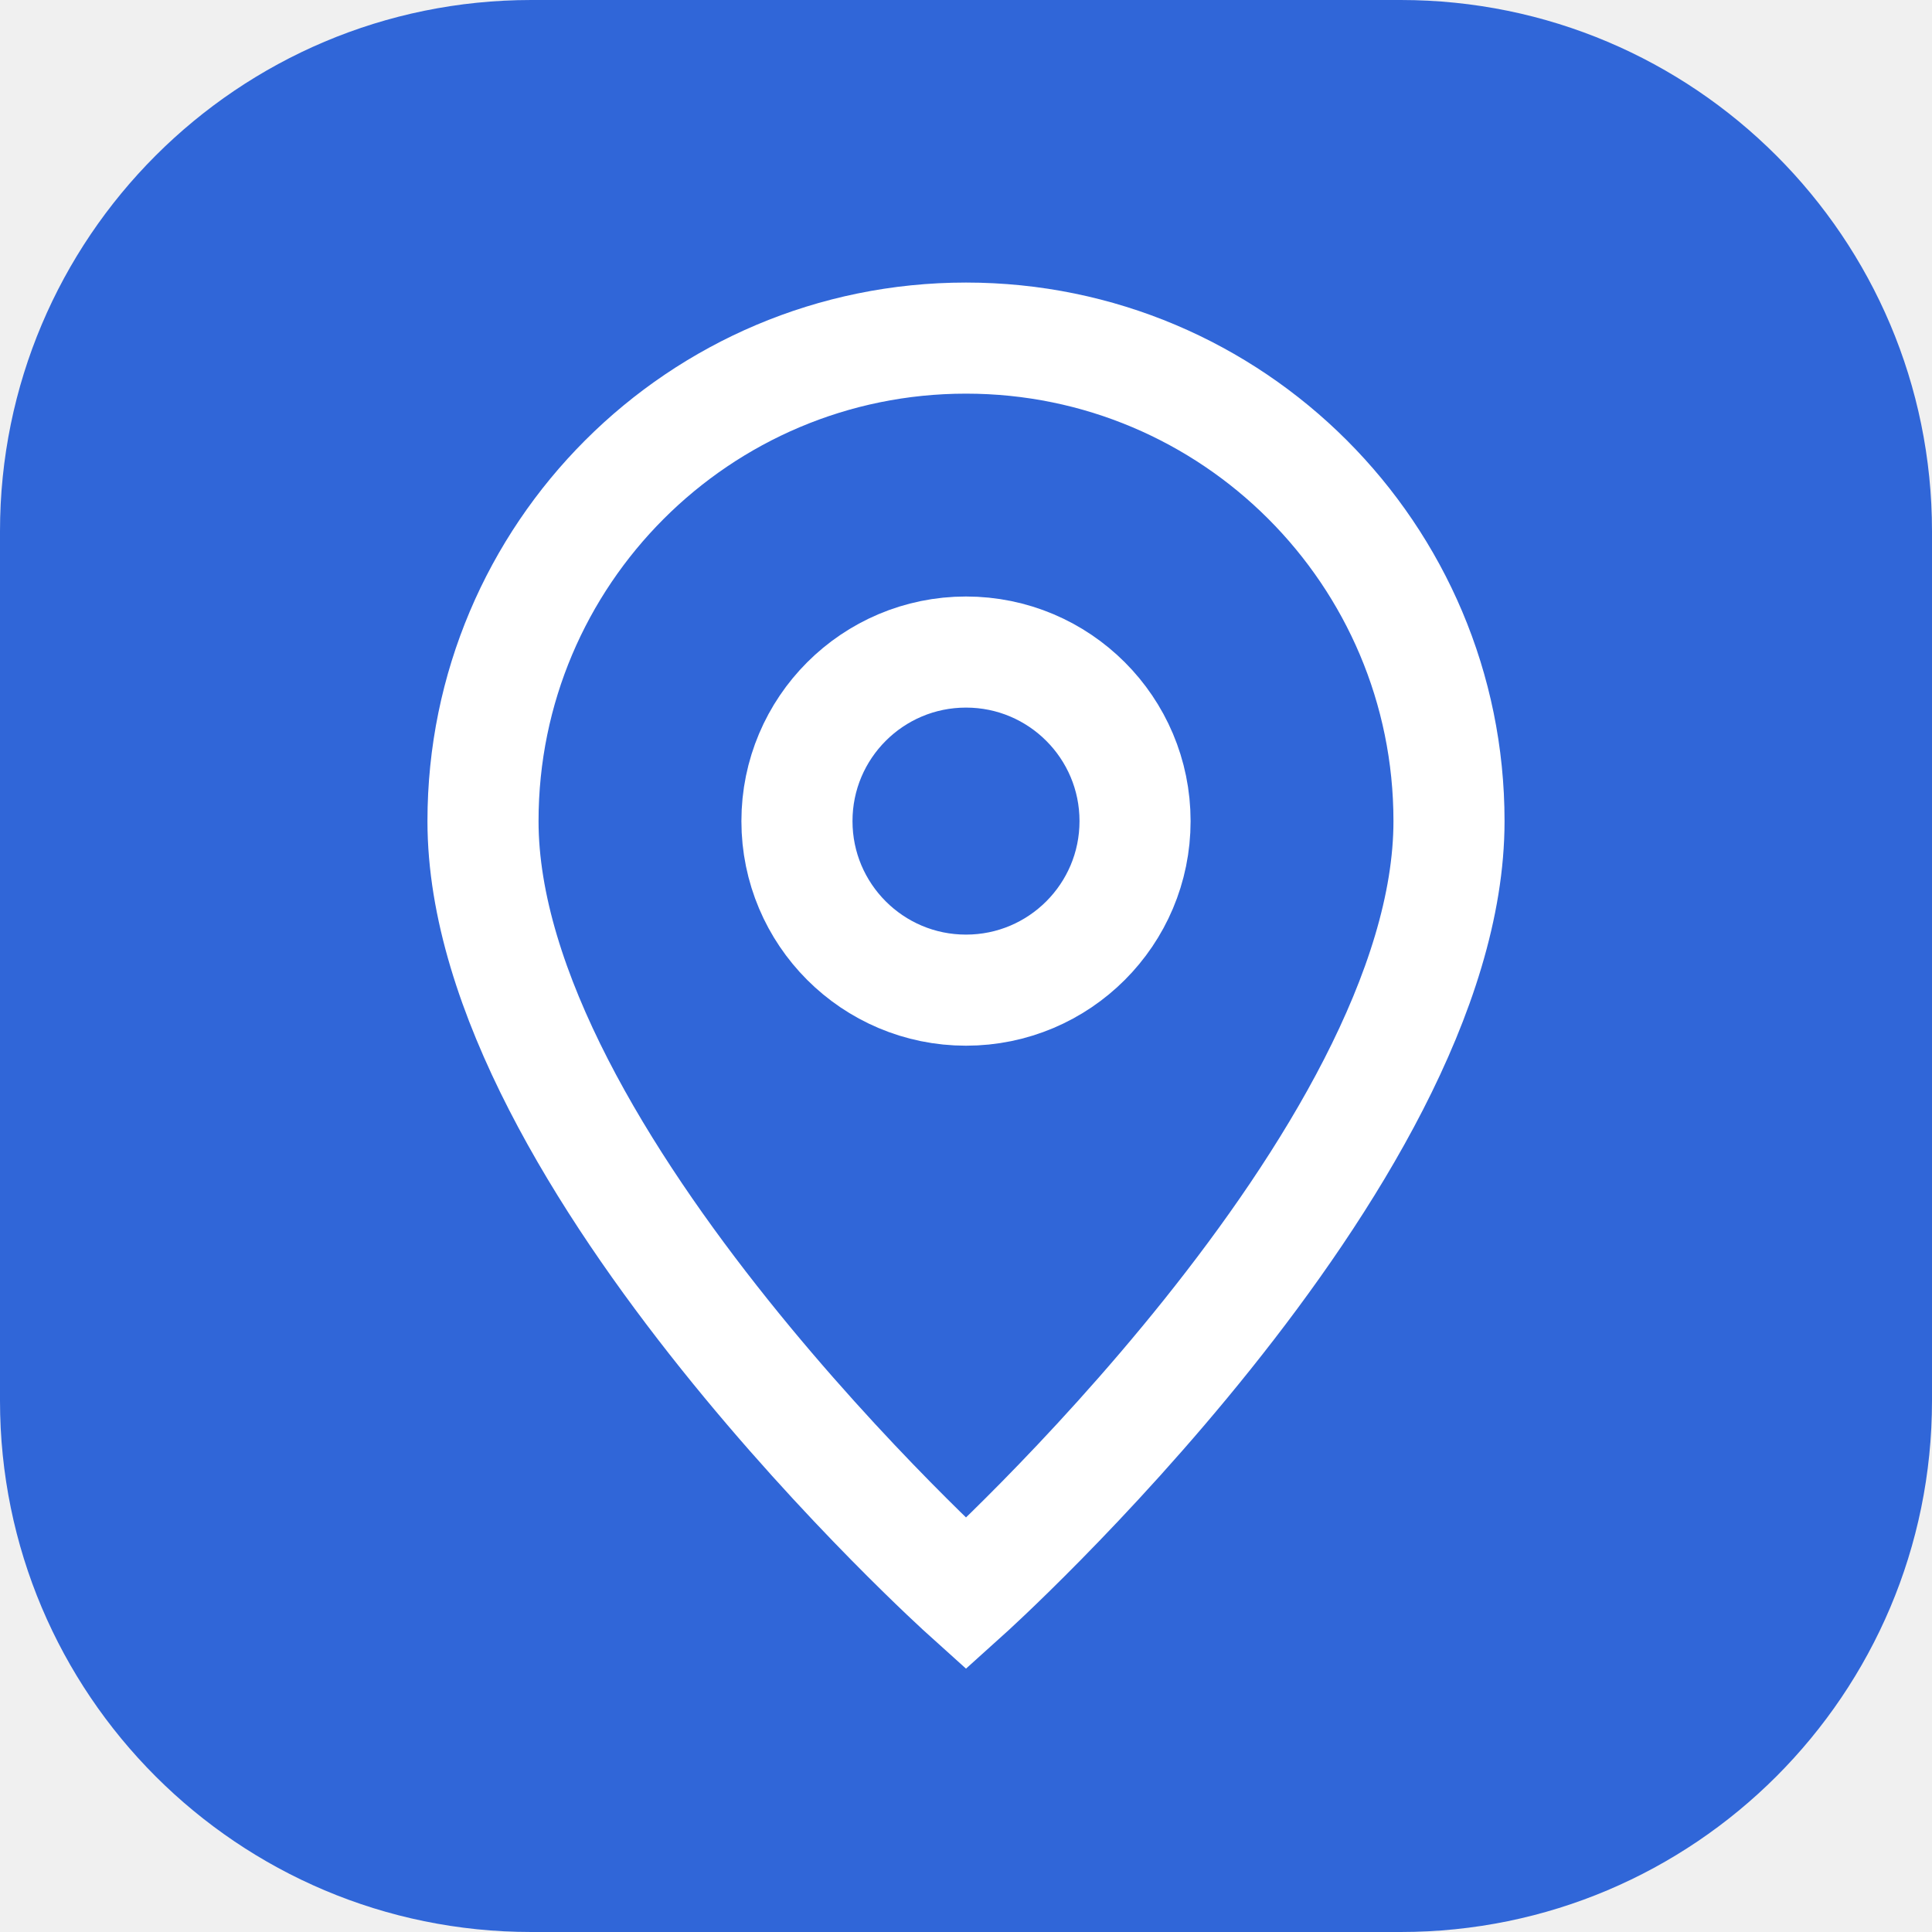
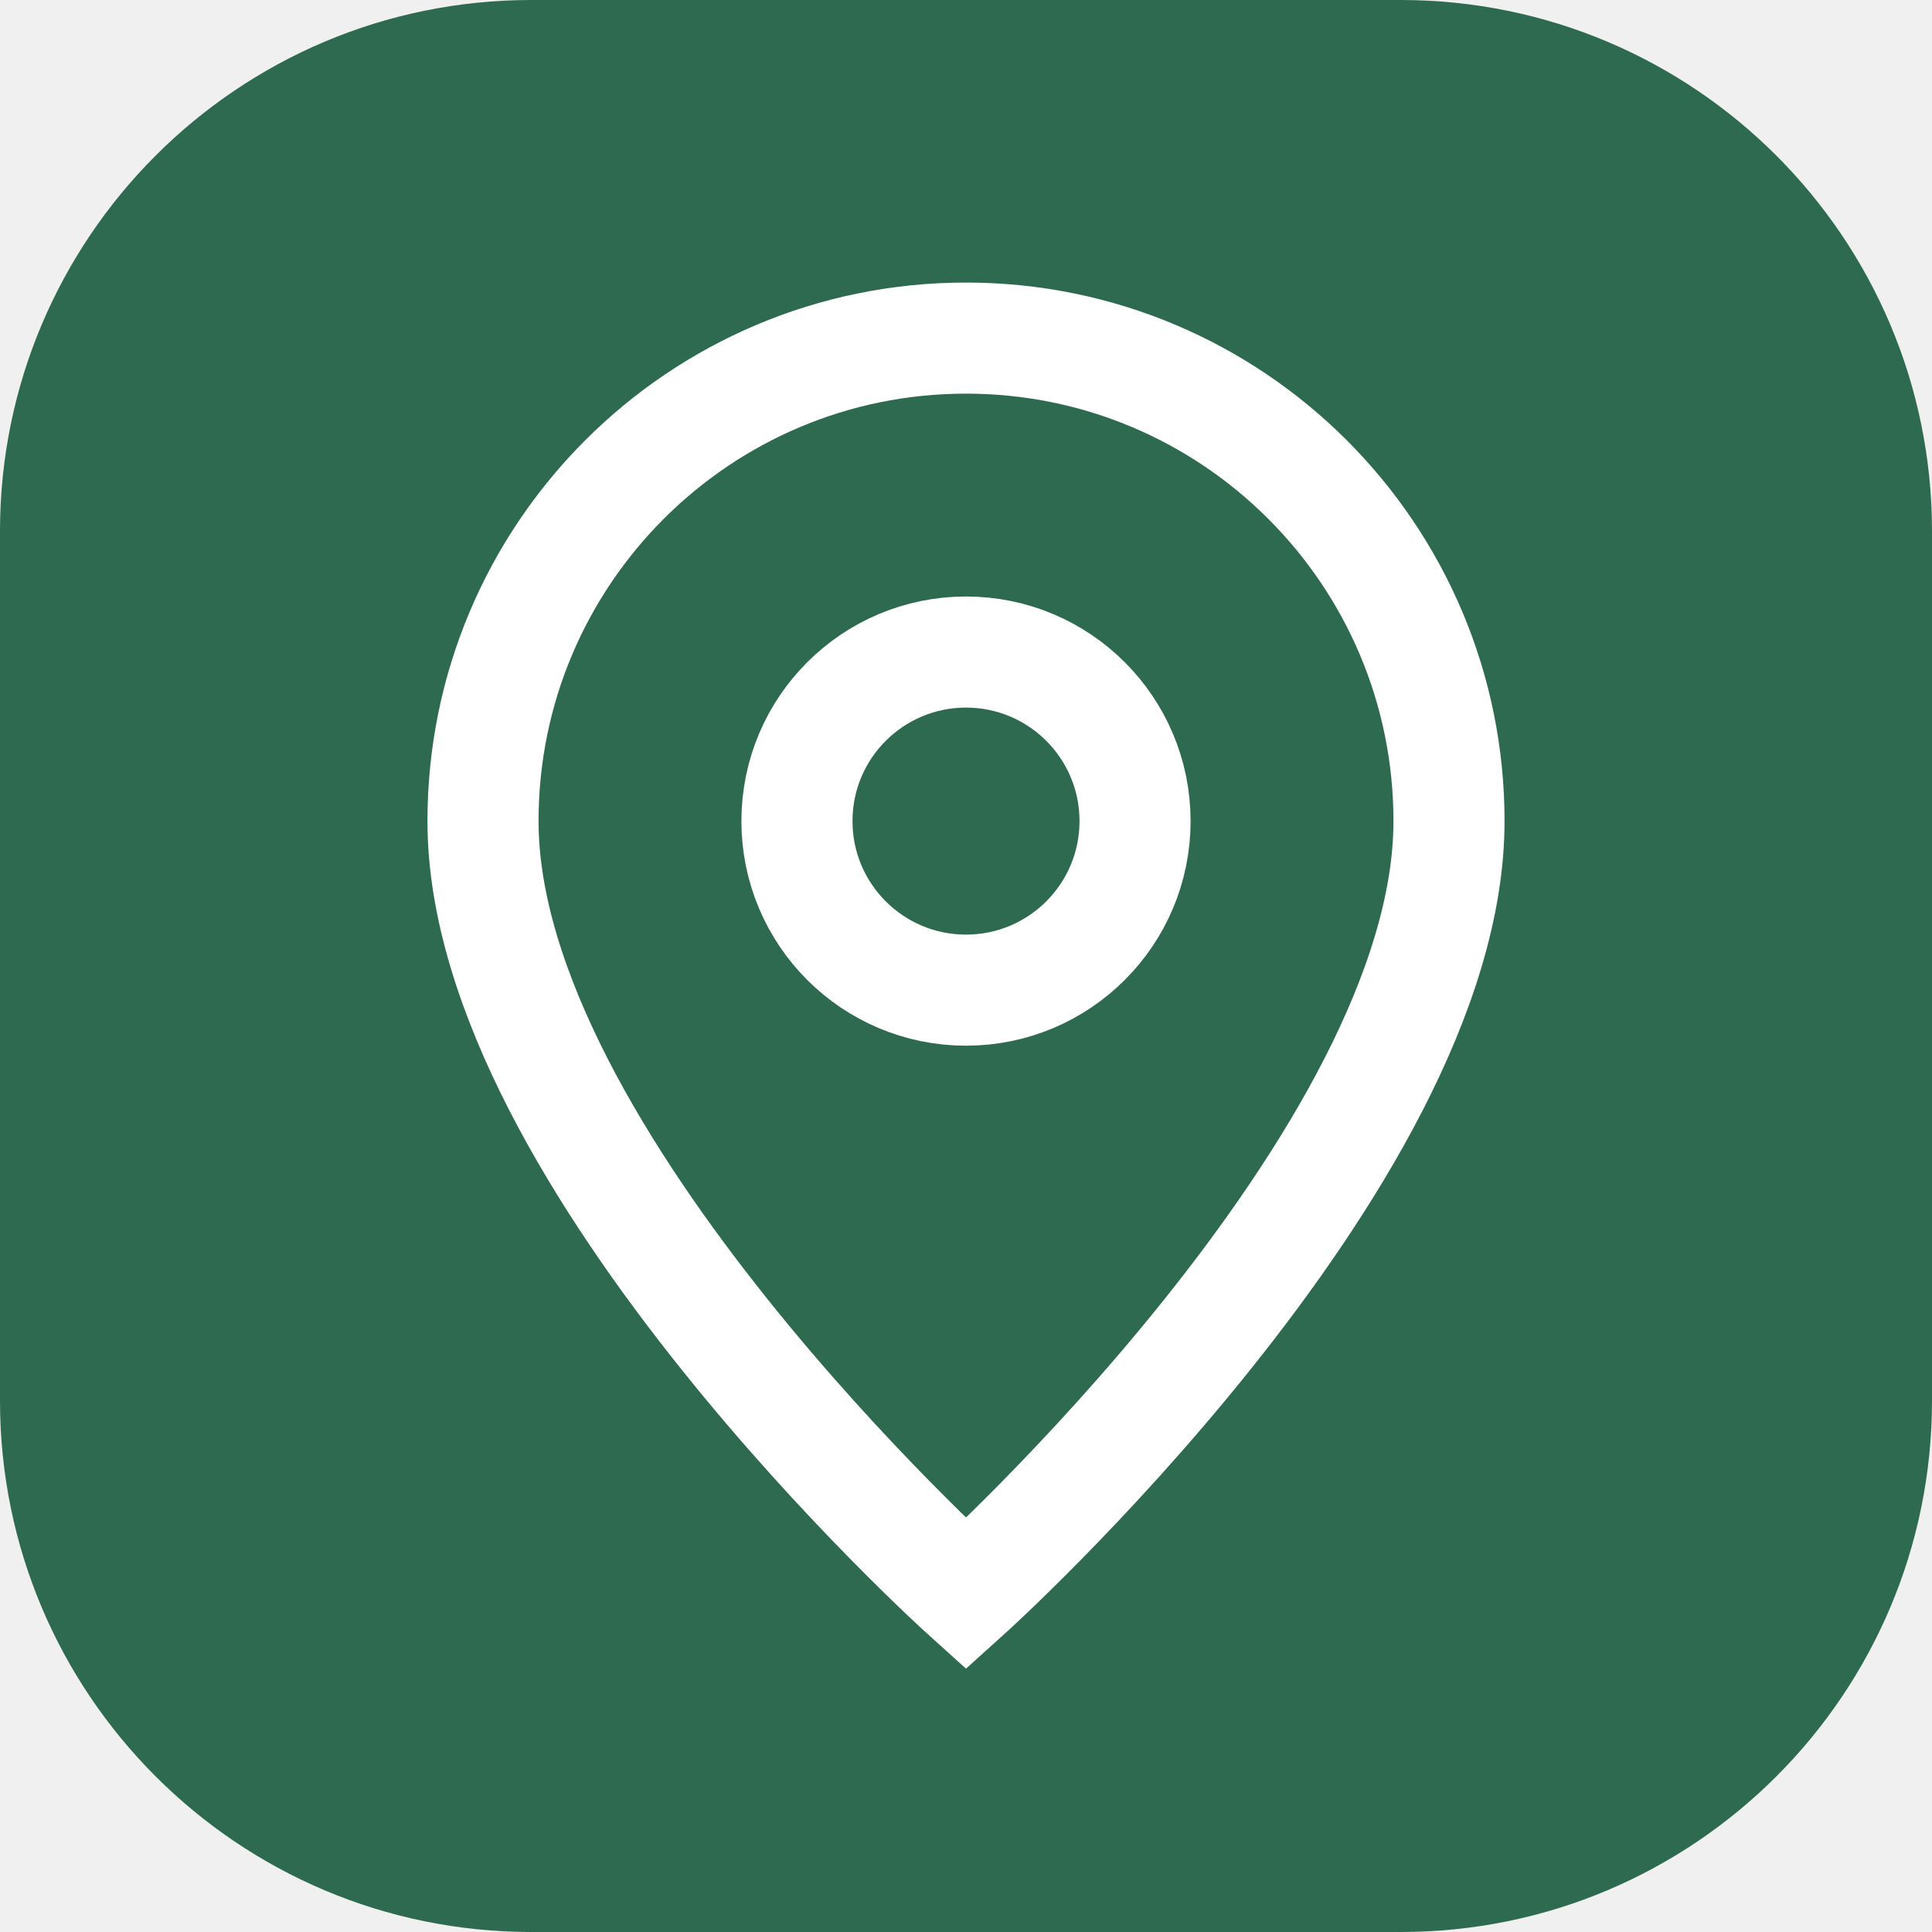
<svg xmlns="http://www.w3.org/2000/svg" viewBox="0 0 40 40">
-   <rect width="40" height="40" rx="11" fill="#3066d8" />
+   <rect width="40" height="40" rx="11" fill="#2d6a4f" />
  <path d="M30 17c0 7-10 16-10 16S10 24 10 17a10 10 0 0 1 20 0Z" fill="none" stroke="white" stroke-width="2.3" />
  <circle cx="20" cy="17" r="3.5" fill="none" stroke="white" stroke-width="2.3" />
</svg>
